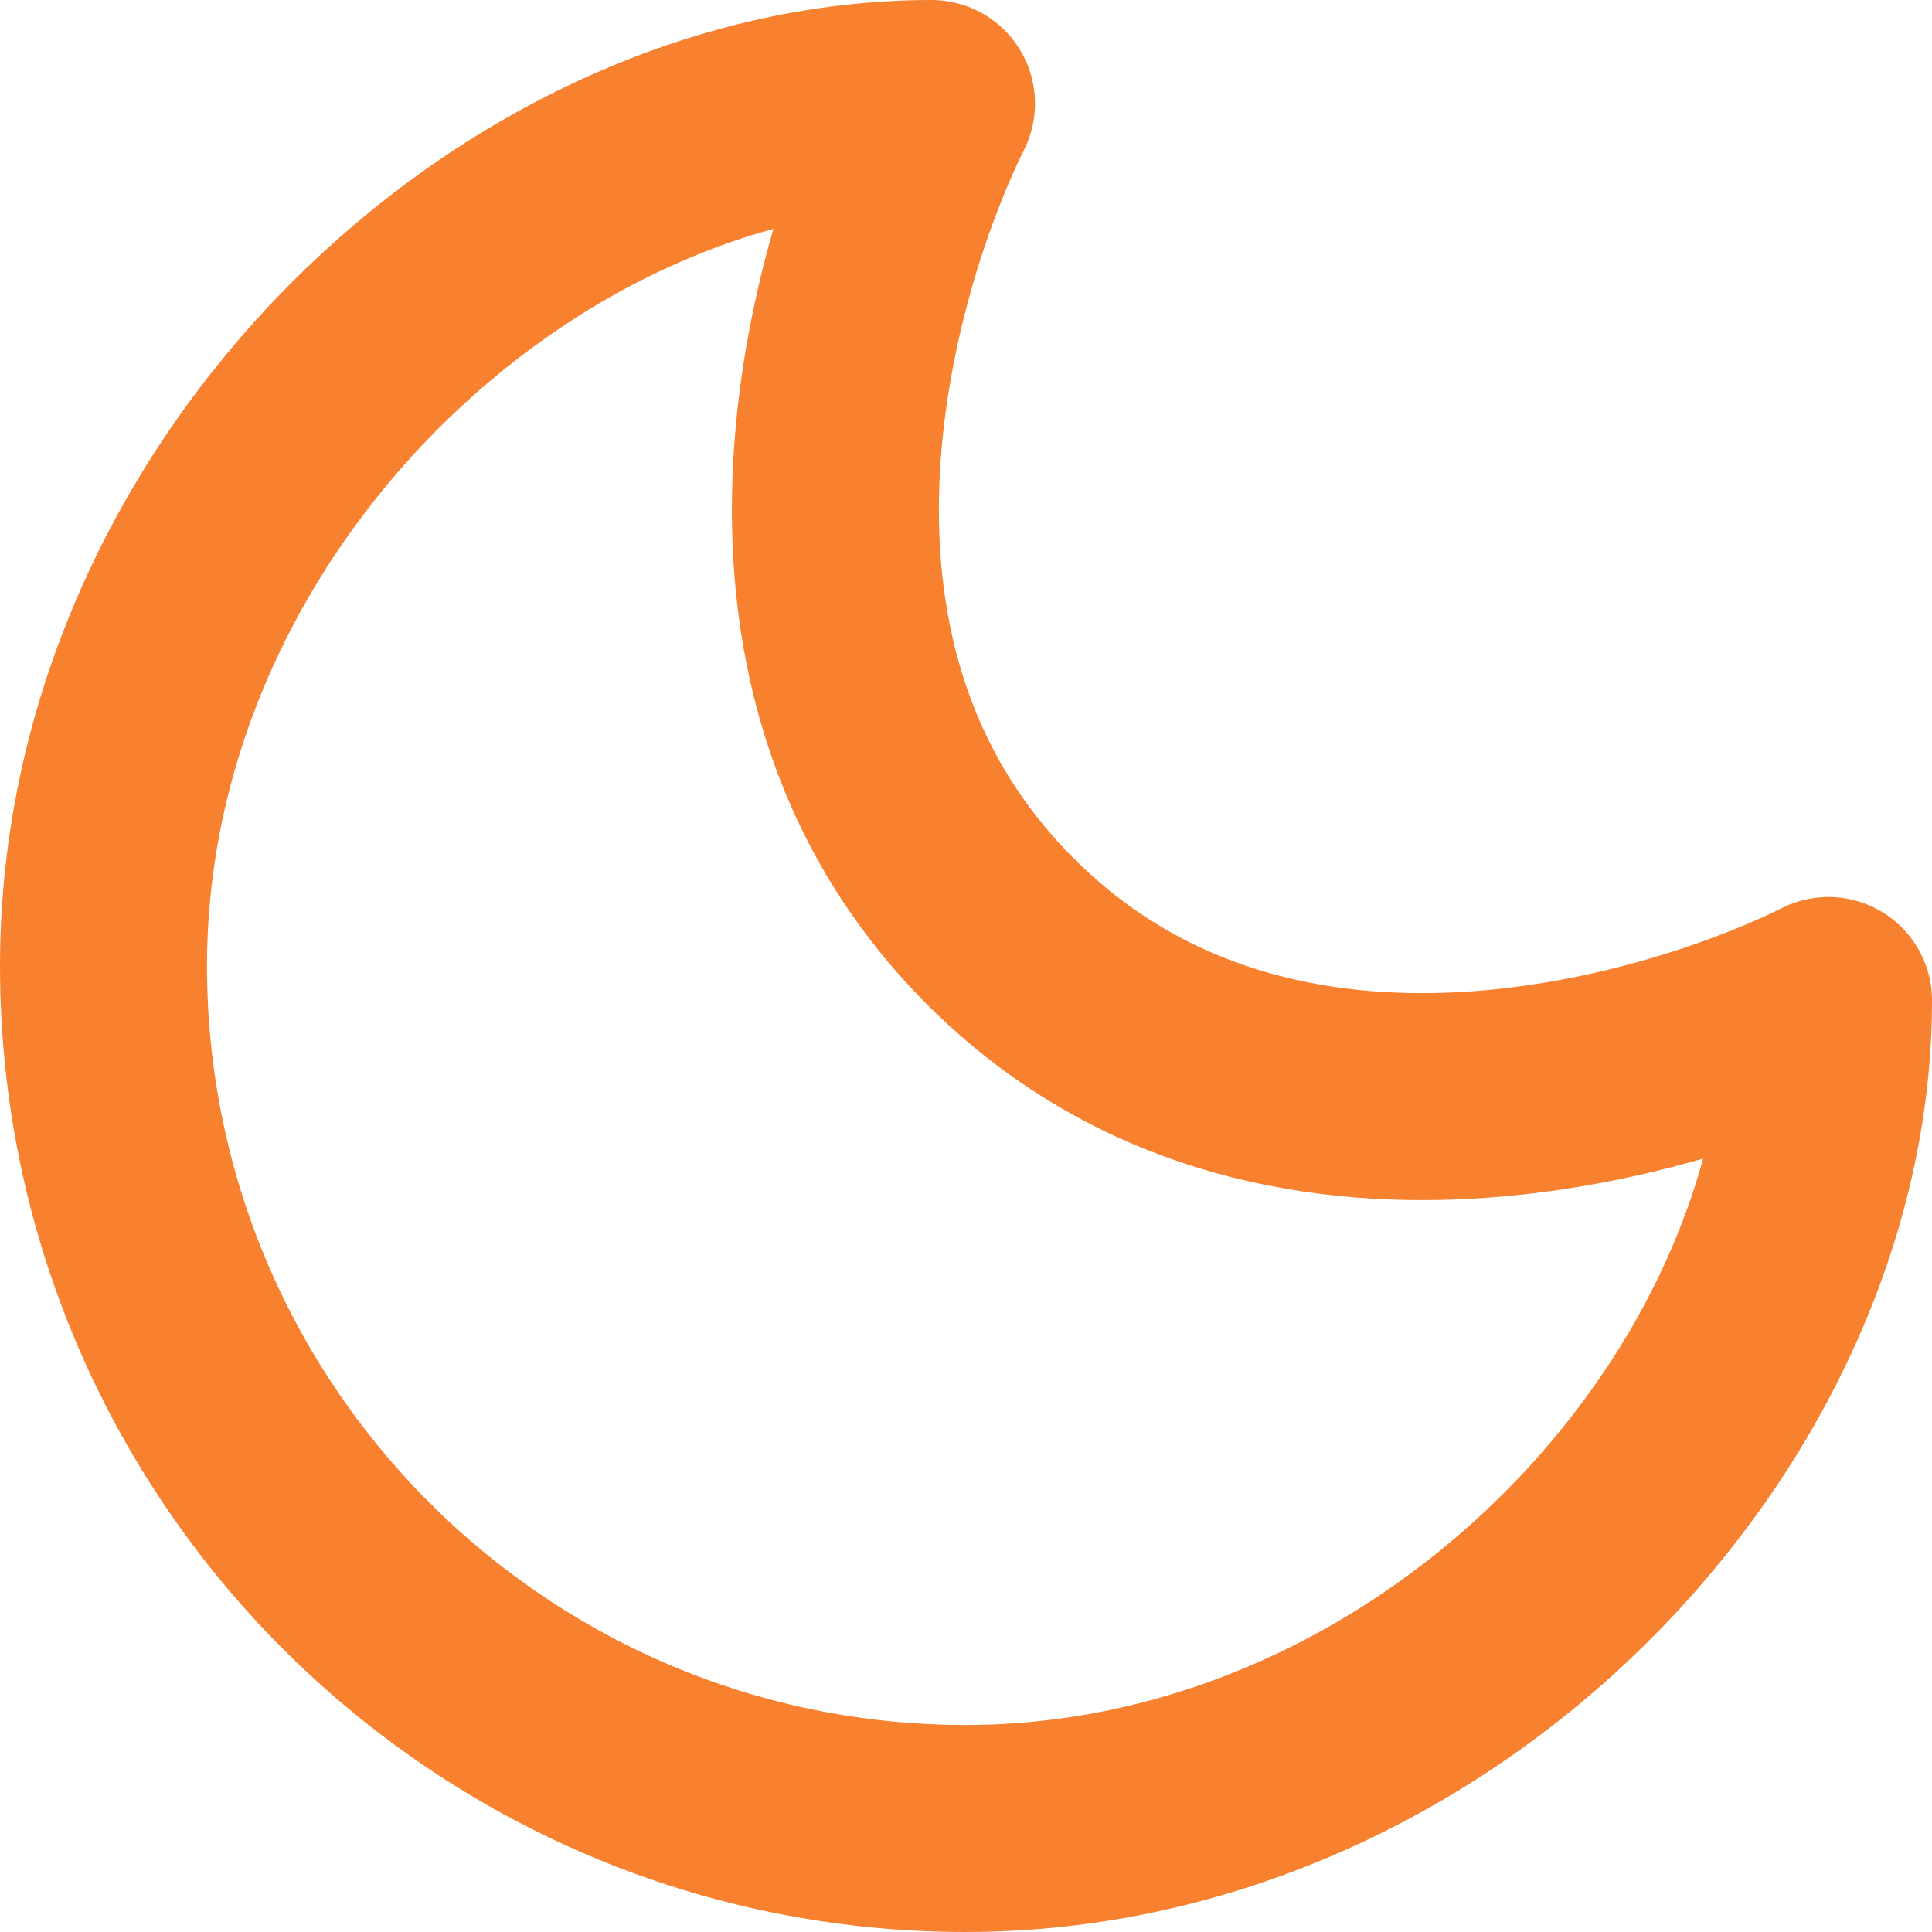
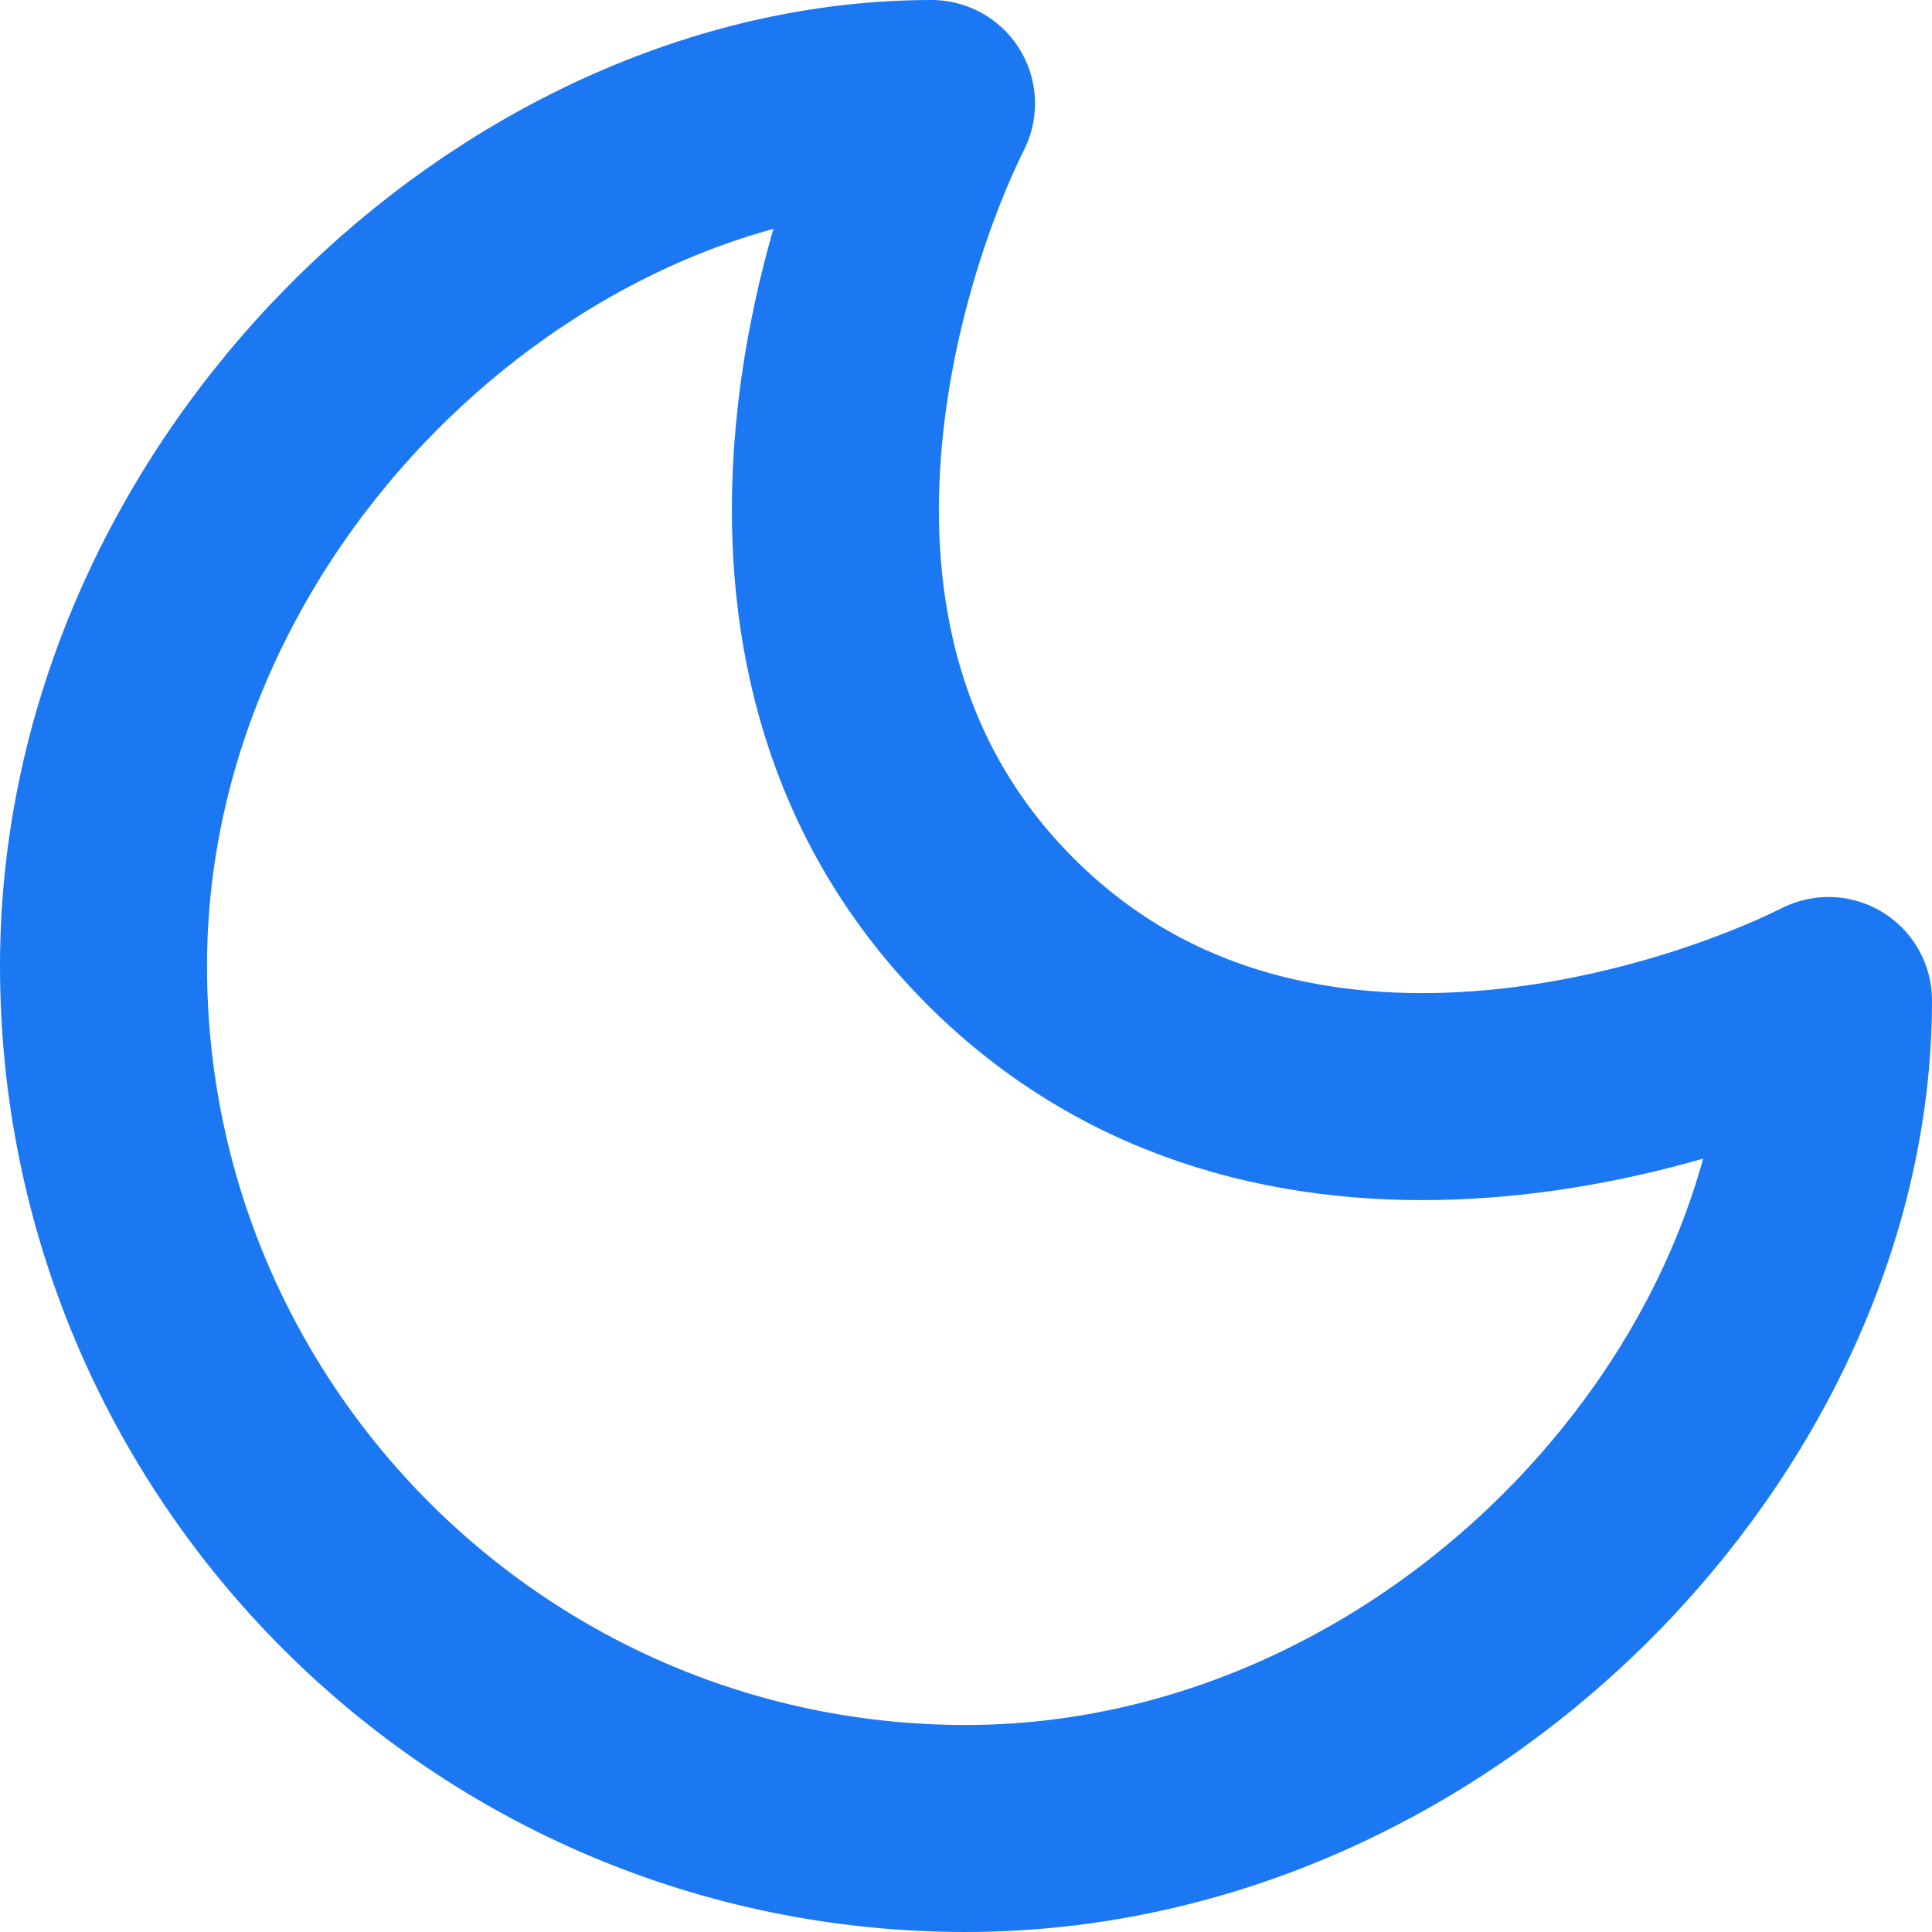
<svg xmlns="http://www.w3.org/2000/svg" width="14" height="14" viewBox="0 0 14 14" fill="none">
-   <path d="M0.75 7C0.75 10.45 3.55 13.25 7 13.25C10.41 13.247 13.25 10.25 13.25 7.25C12.25 7.75 9.25 8.75 7.25 6.75C5.25 4.75 6.25 1.75 6.75 0.75C3.75 0.75 0.75 3.59 0.75 7Z" stroke="#F88130" stroke-width="1.5" stroke-linecap="round" stroke-linejoin="round" />
+   <path d="M0.75 7C0.75 10.45 3.55 13.25 7 13.25C10.41 13.247 13.25 10.25 13.25 7.25C12.25 7.75 9.25 8.75 7.25 6.75C5.25 4.75 6.25 1.75 6.75 0.75C3.75 0.75 0.75 3.59 0.75 7Z" stroke="#1b78f2" stroke-width="1.5" stroke-linecap="round" stroke-linejoin="round" />
</svg>
